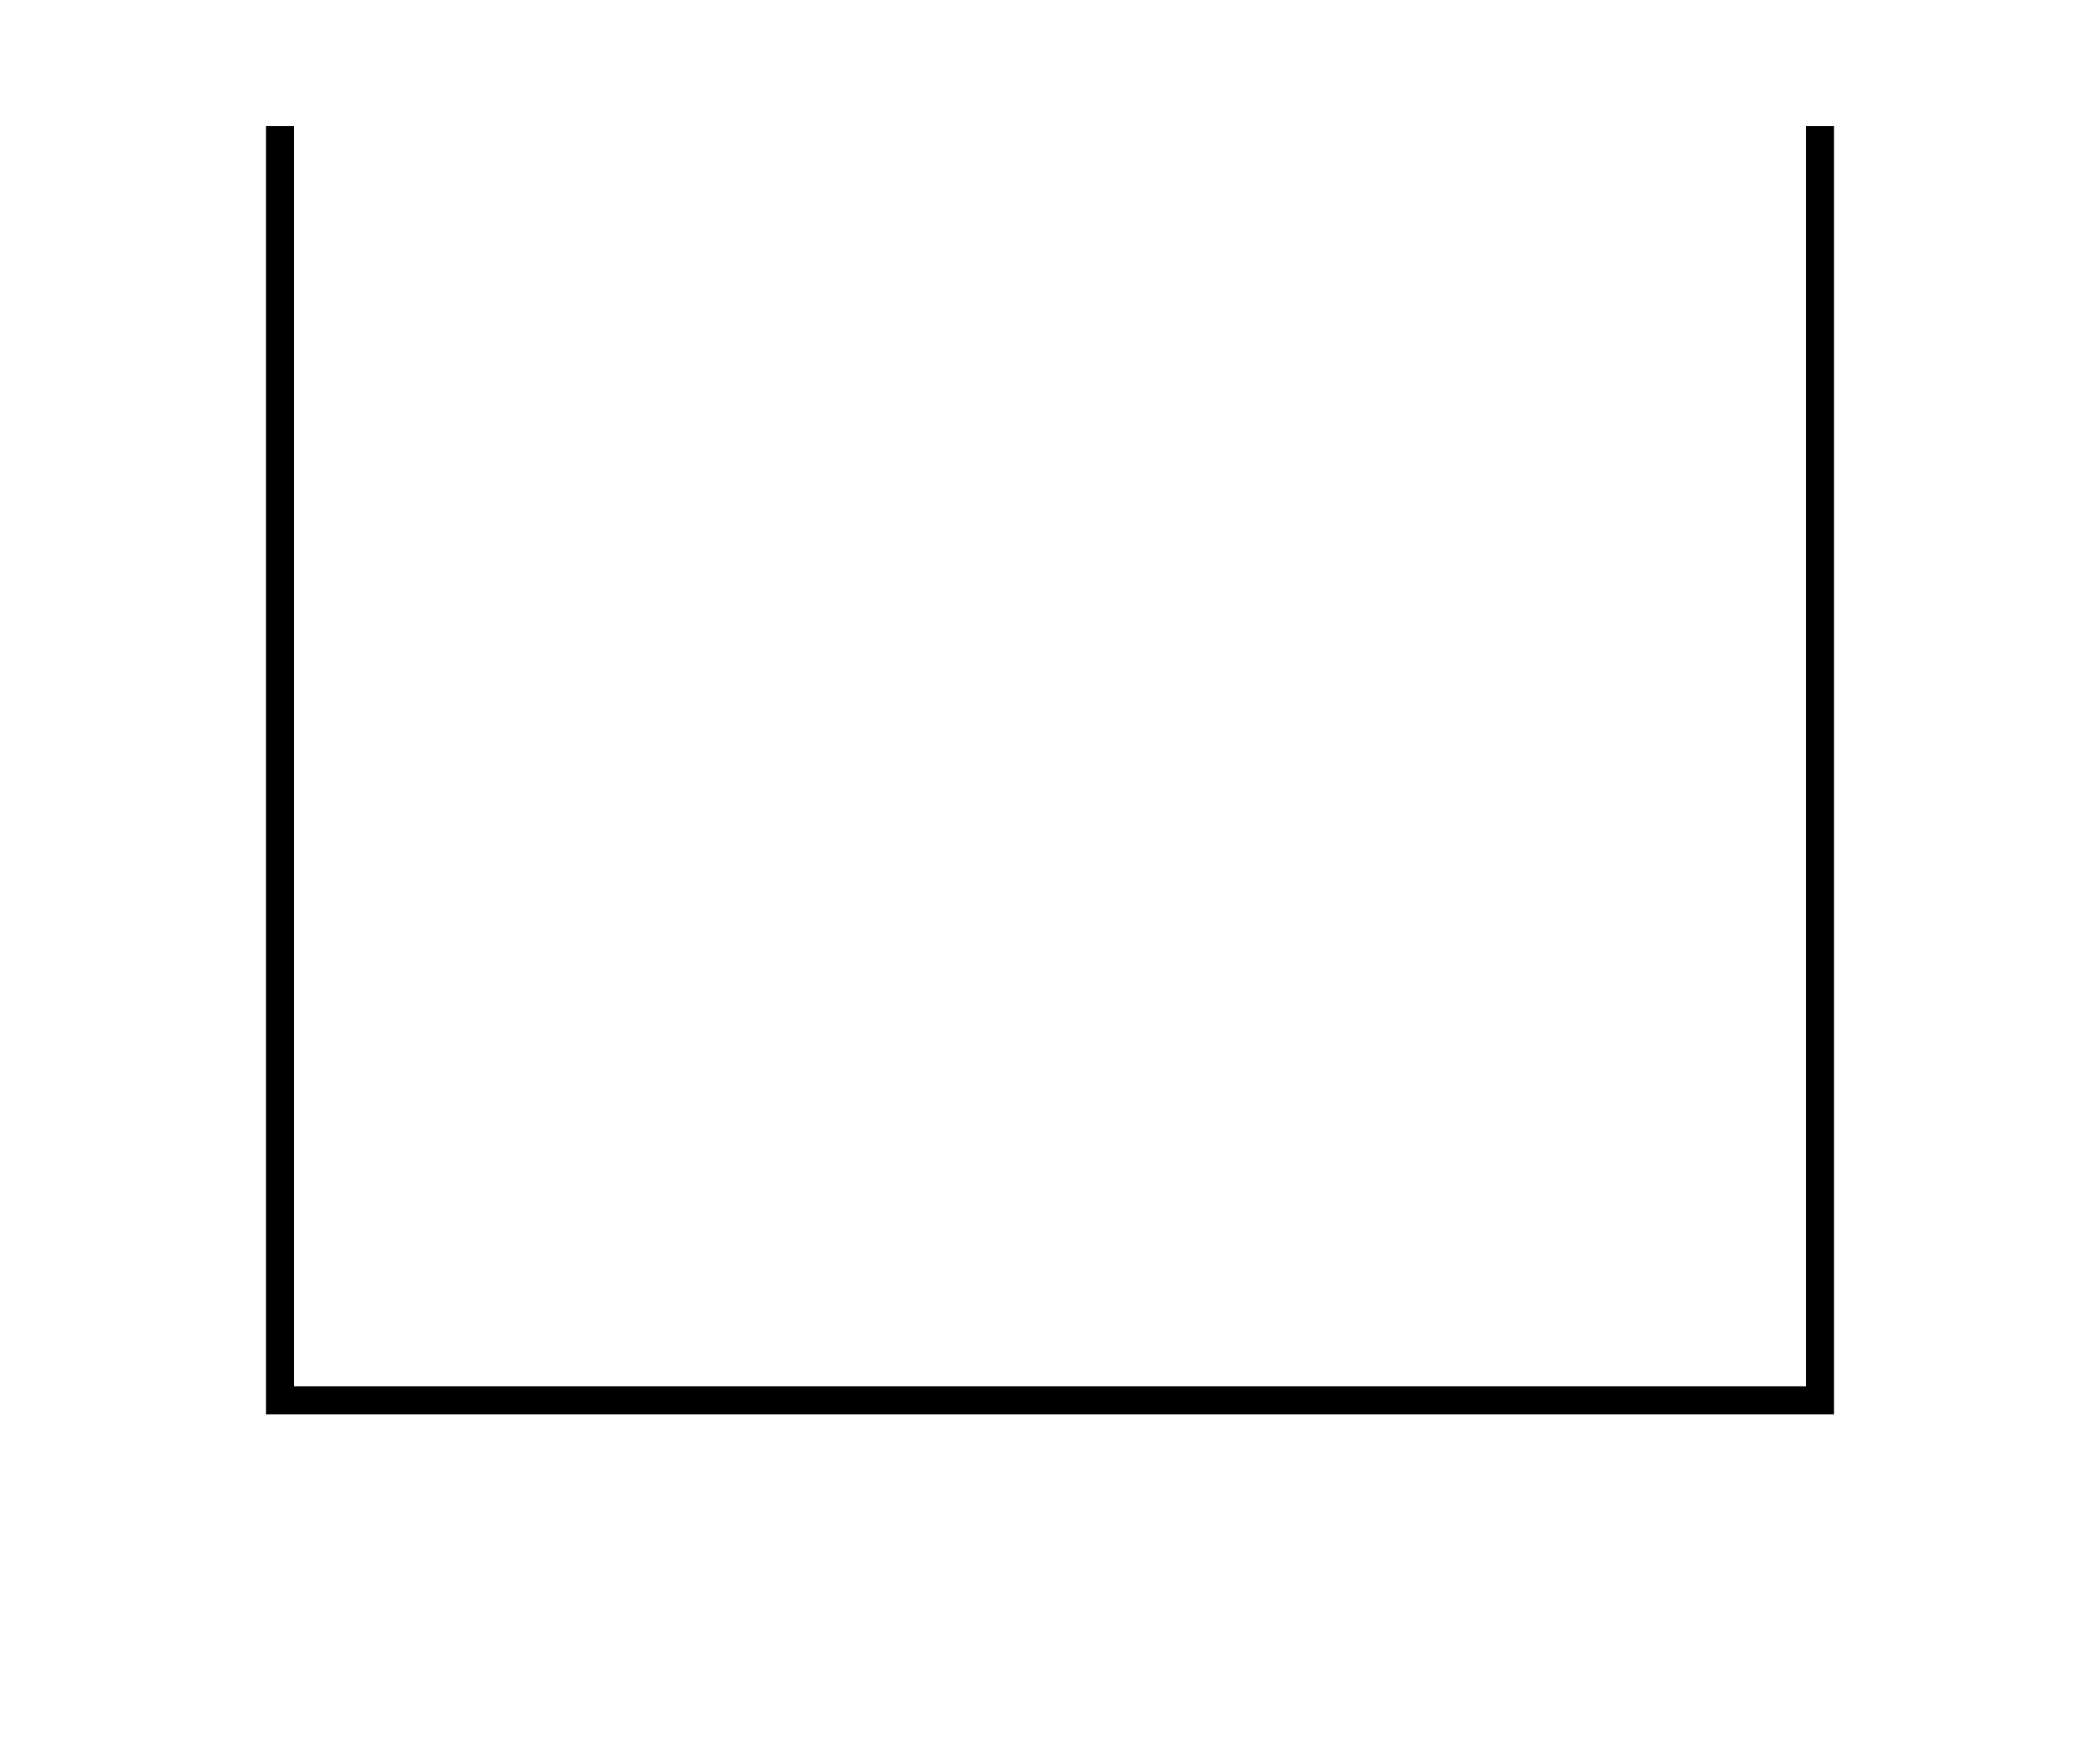
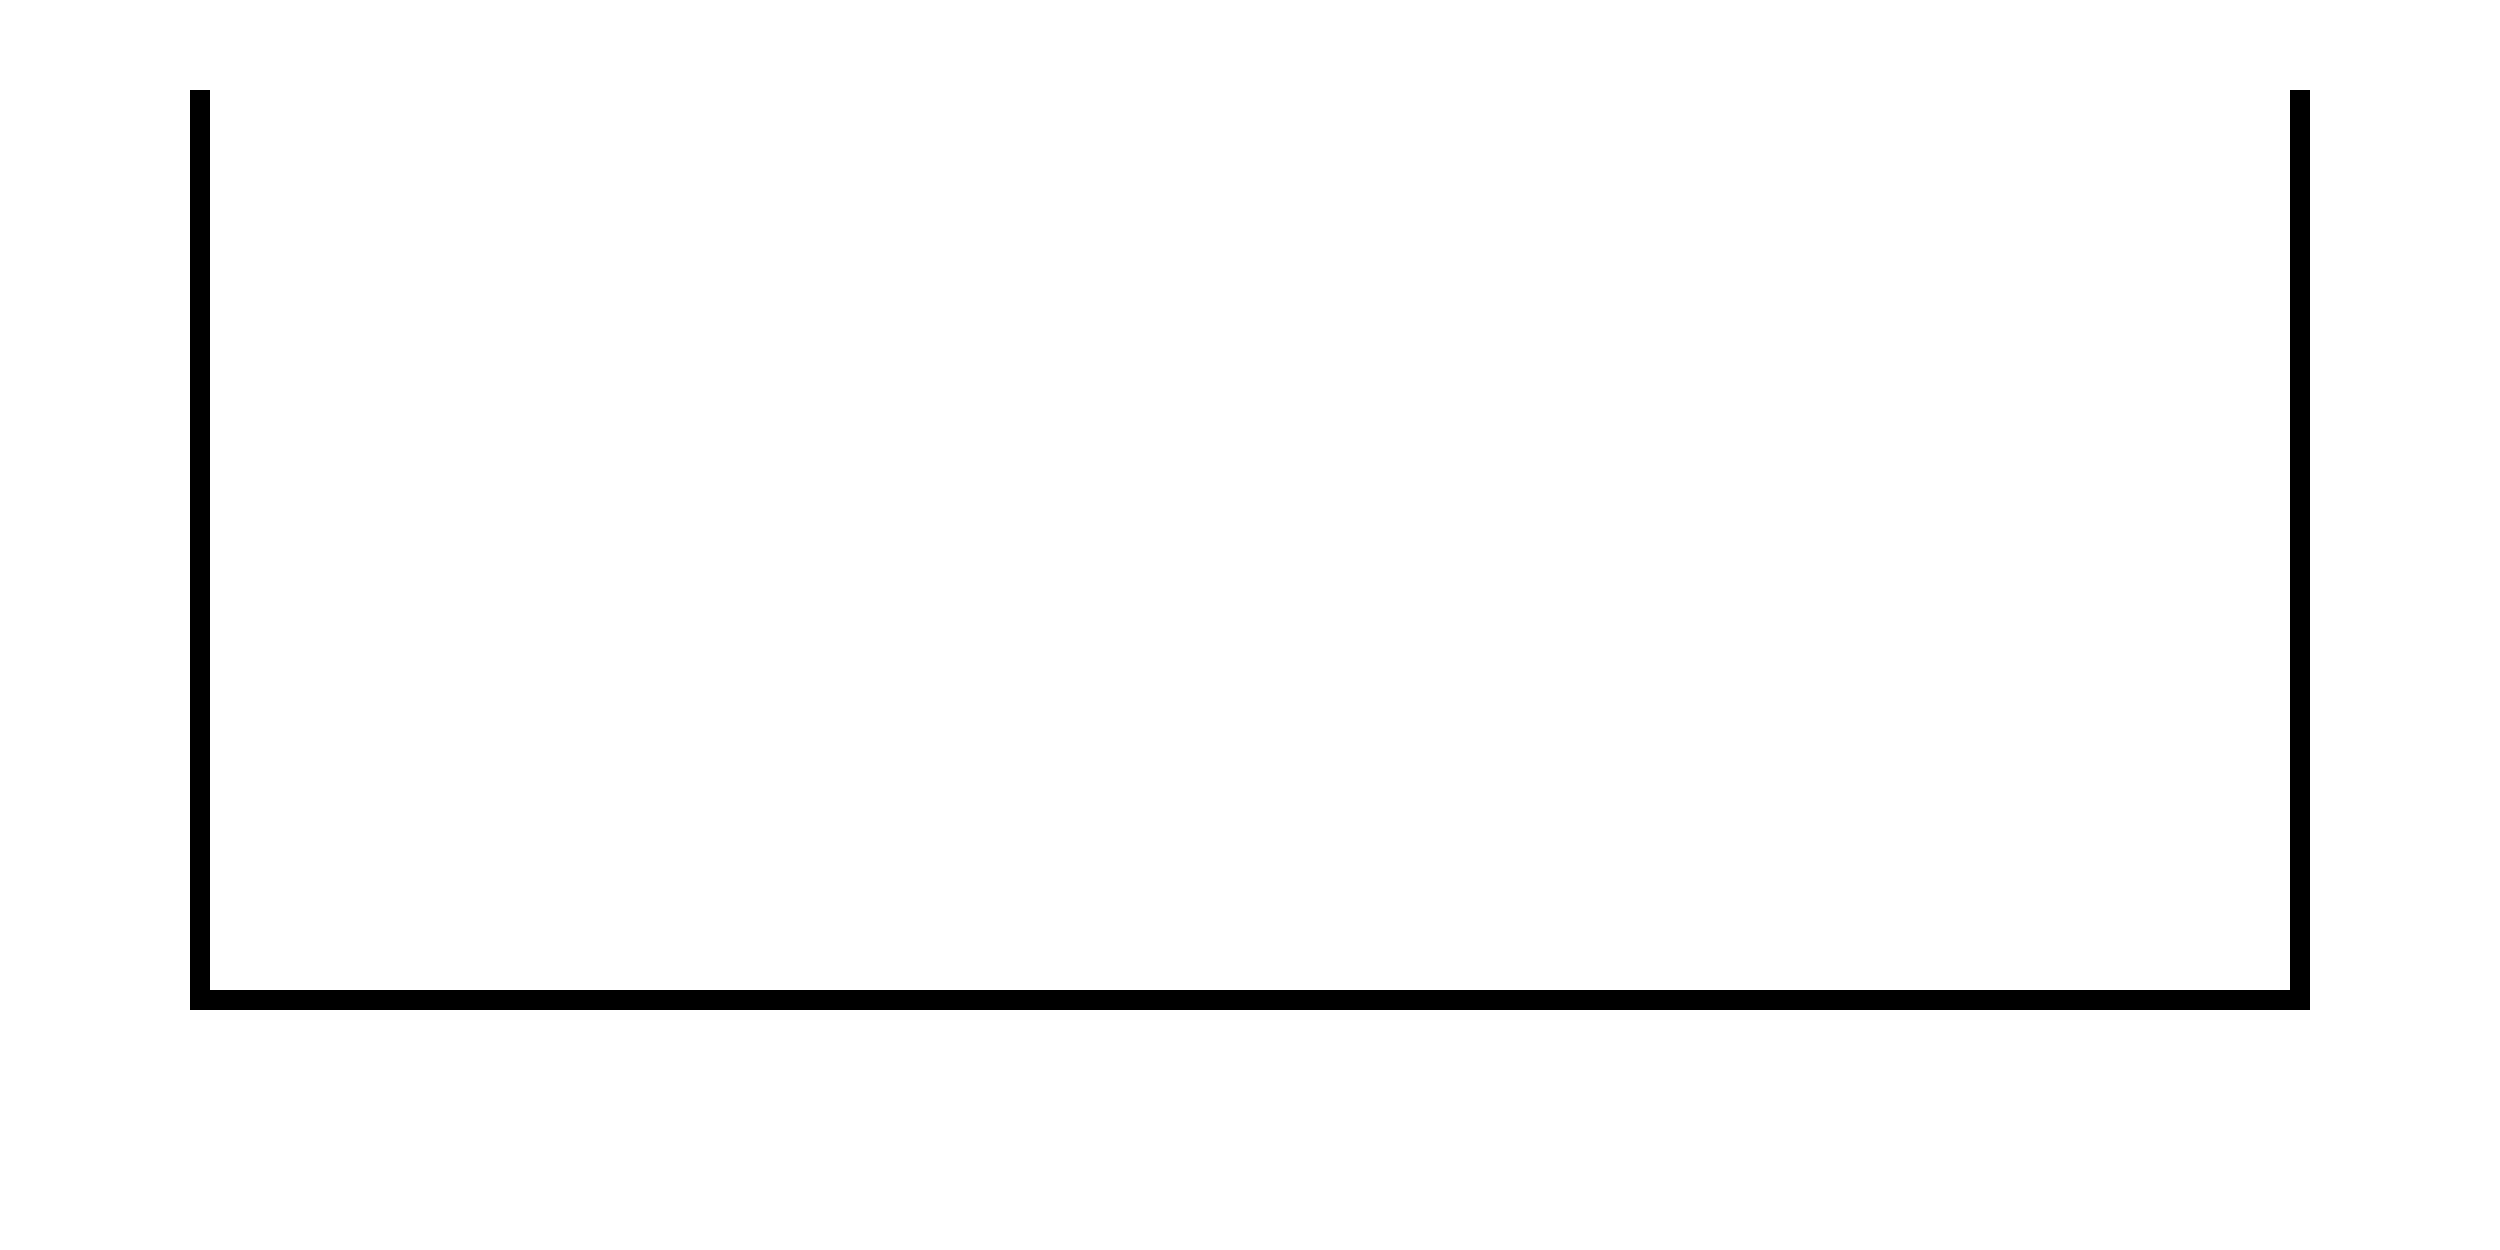
- <svg xmlns="http://www.w3.org/2000/svg" width="300" height="250">
-   <polyline points="40,20 40,200 260,200 260,20" stroke="black" stroke-width="4" fill="none" stroke-linejoin="miter" stroke-linecap="square" />
+ <svg xmlns="http://www.w3.org/2000/svg" width="500" height="250">
+   <polyline points="40,20 40,200 460,200 460,20" stroke="black" stroke-width="4" fill="none" stroke-linejoin="miter" stroke-linecap="square" />
</svg>
